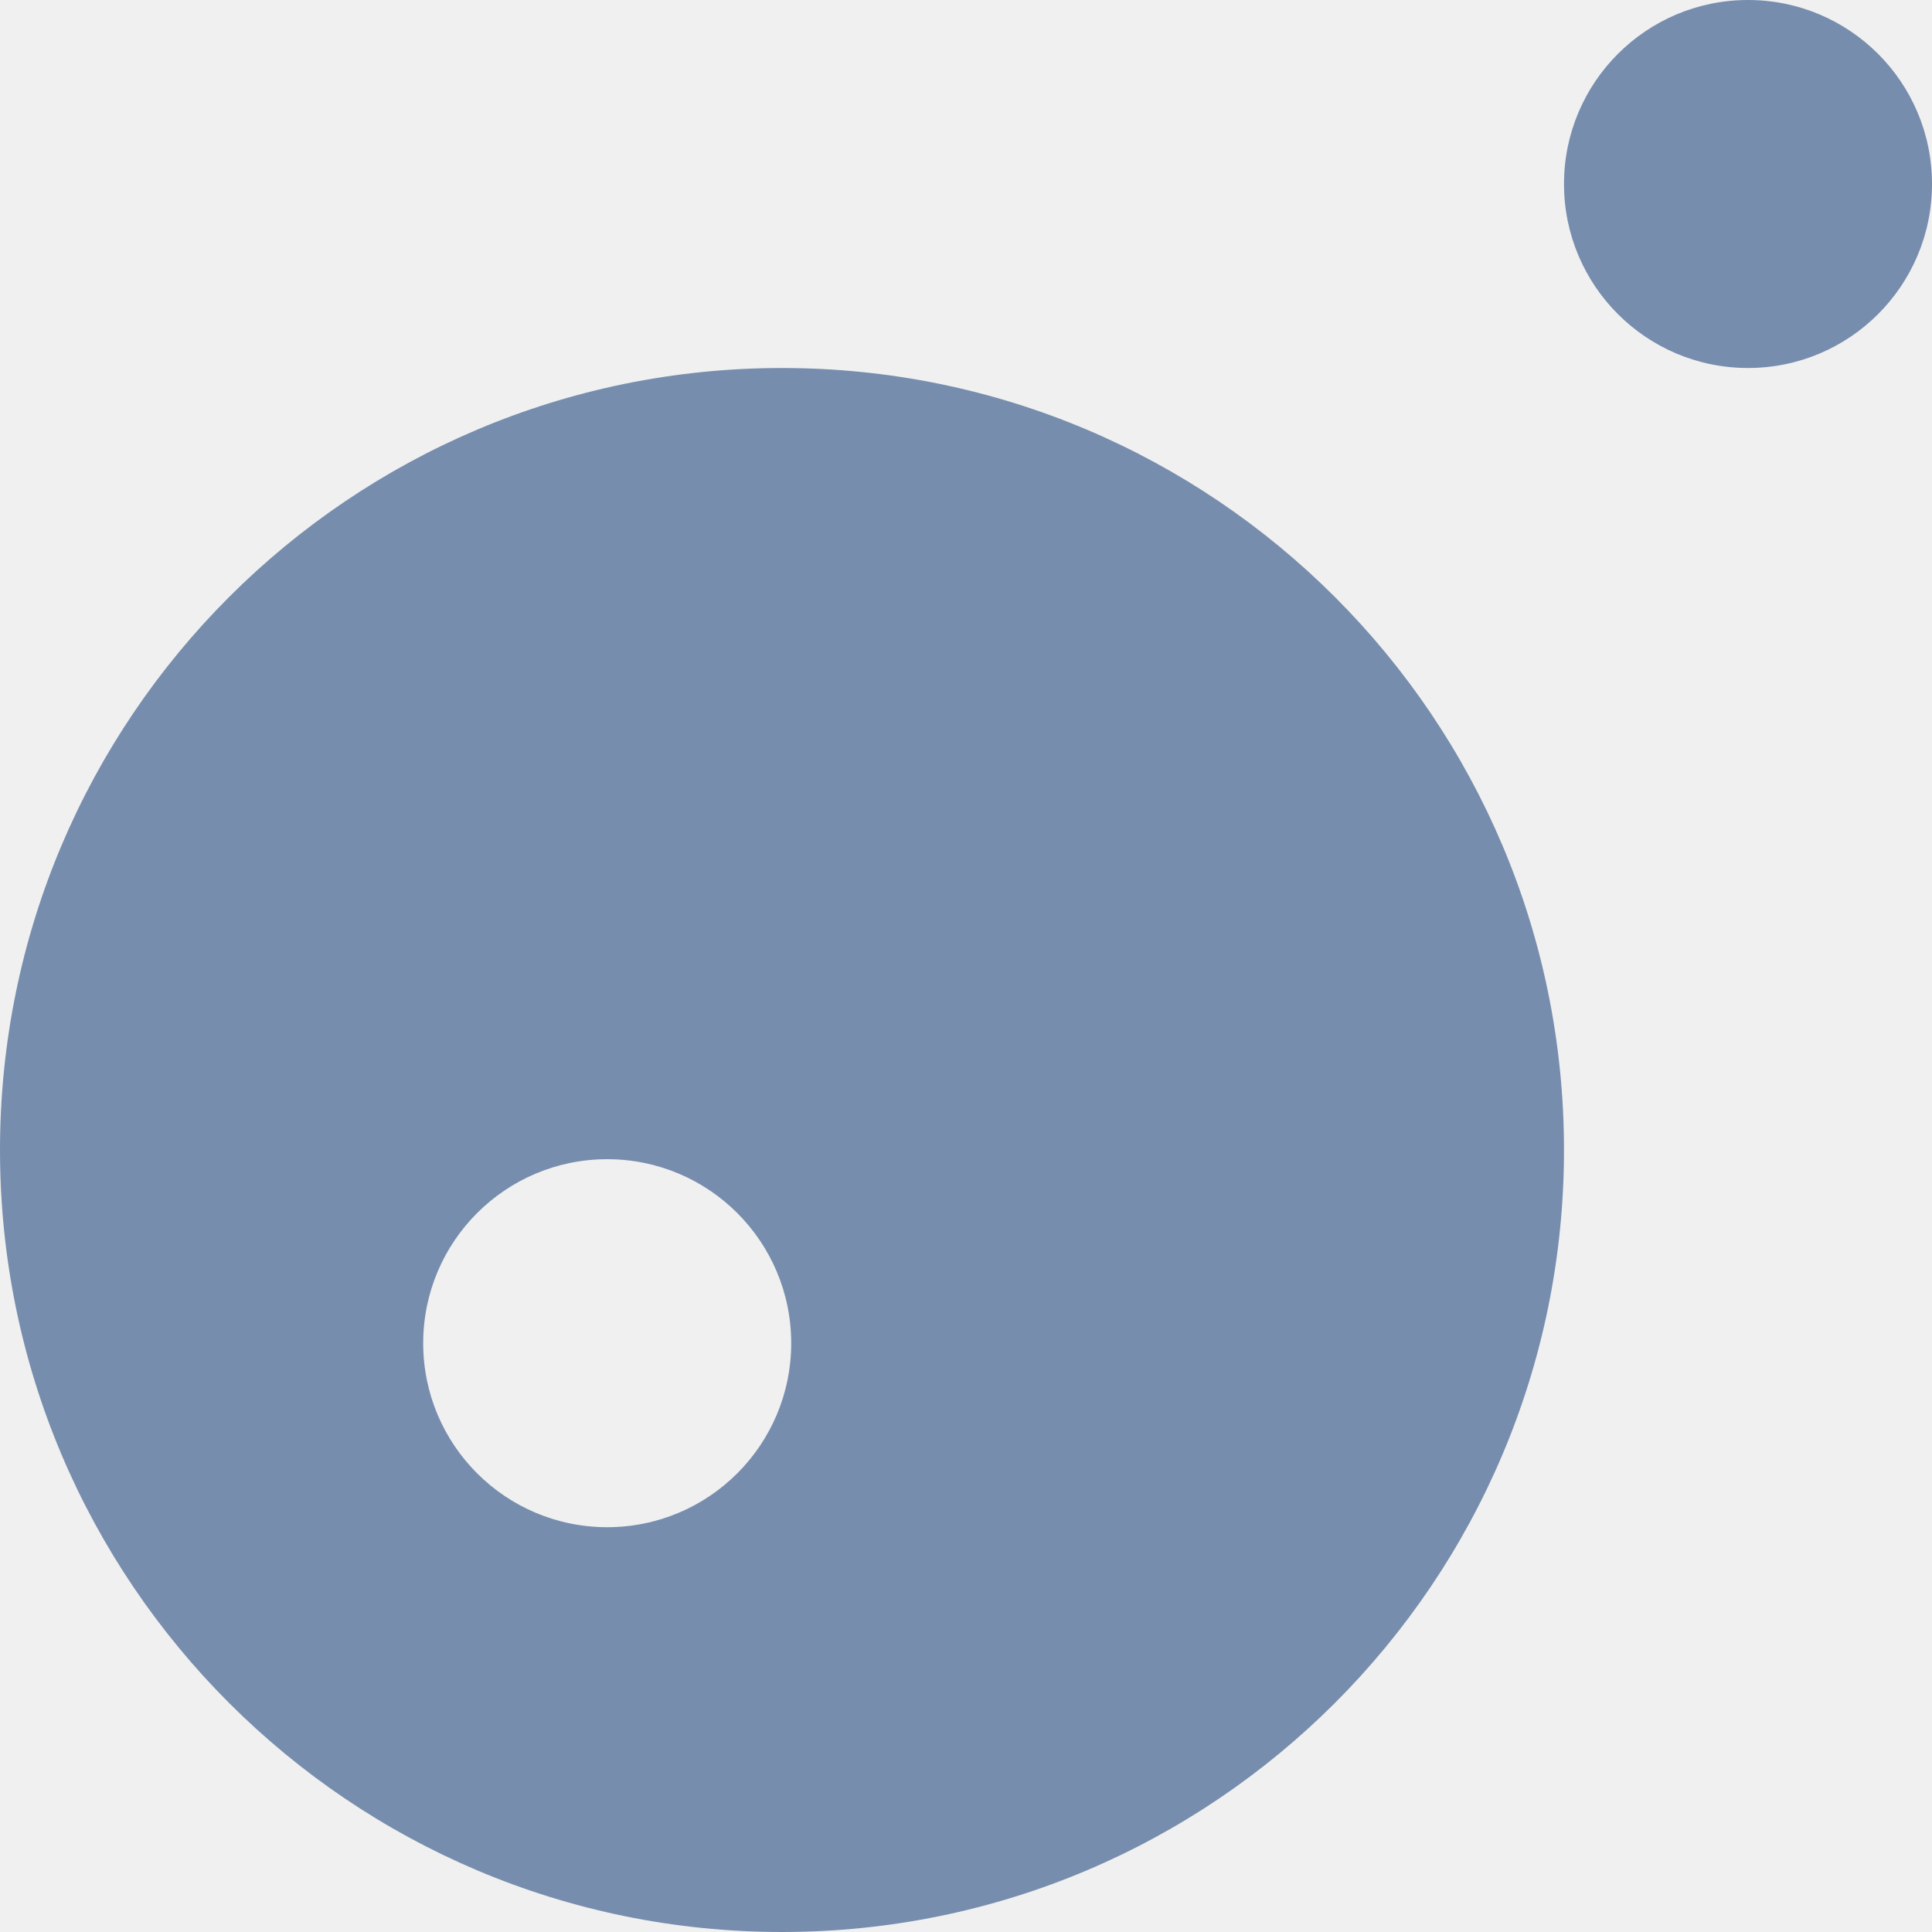
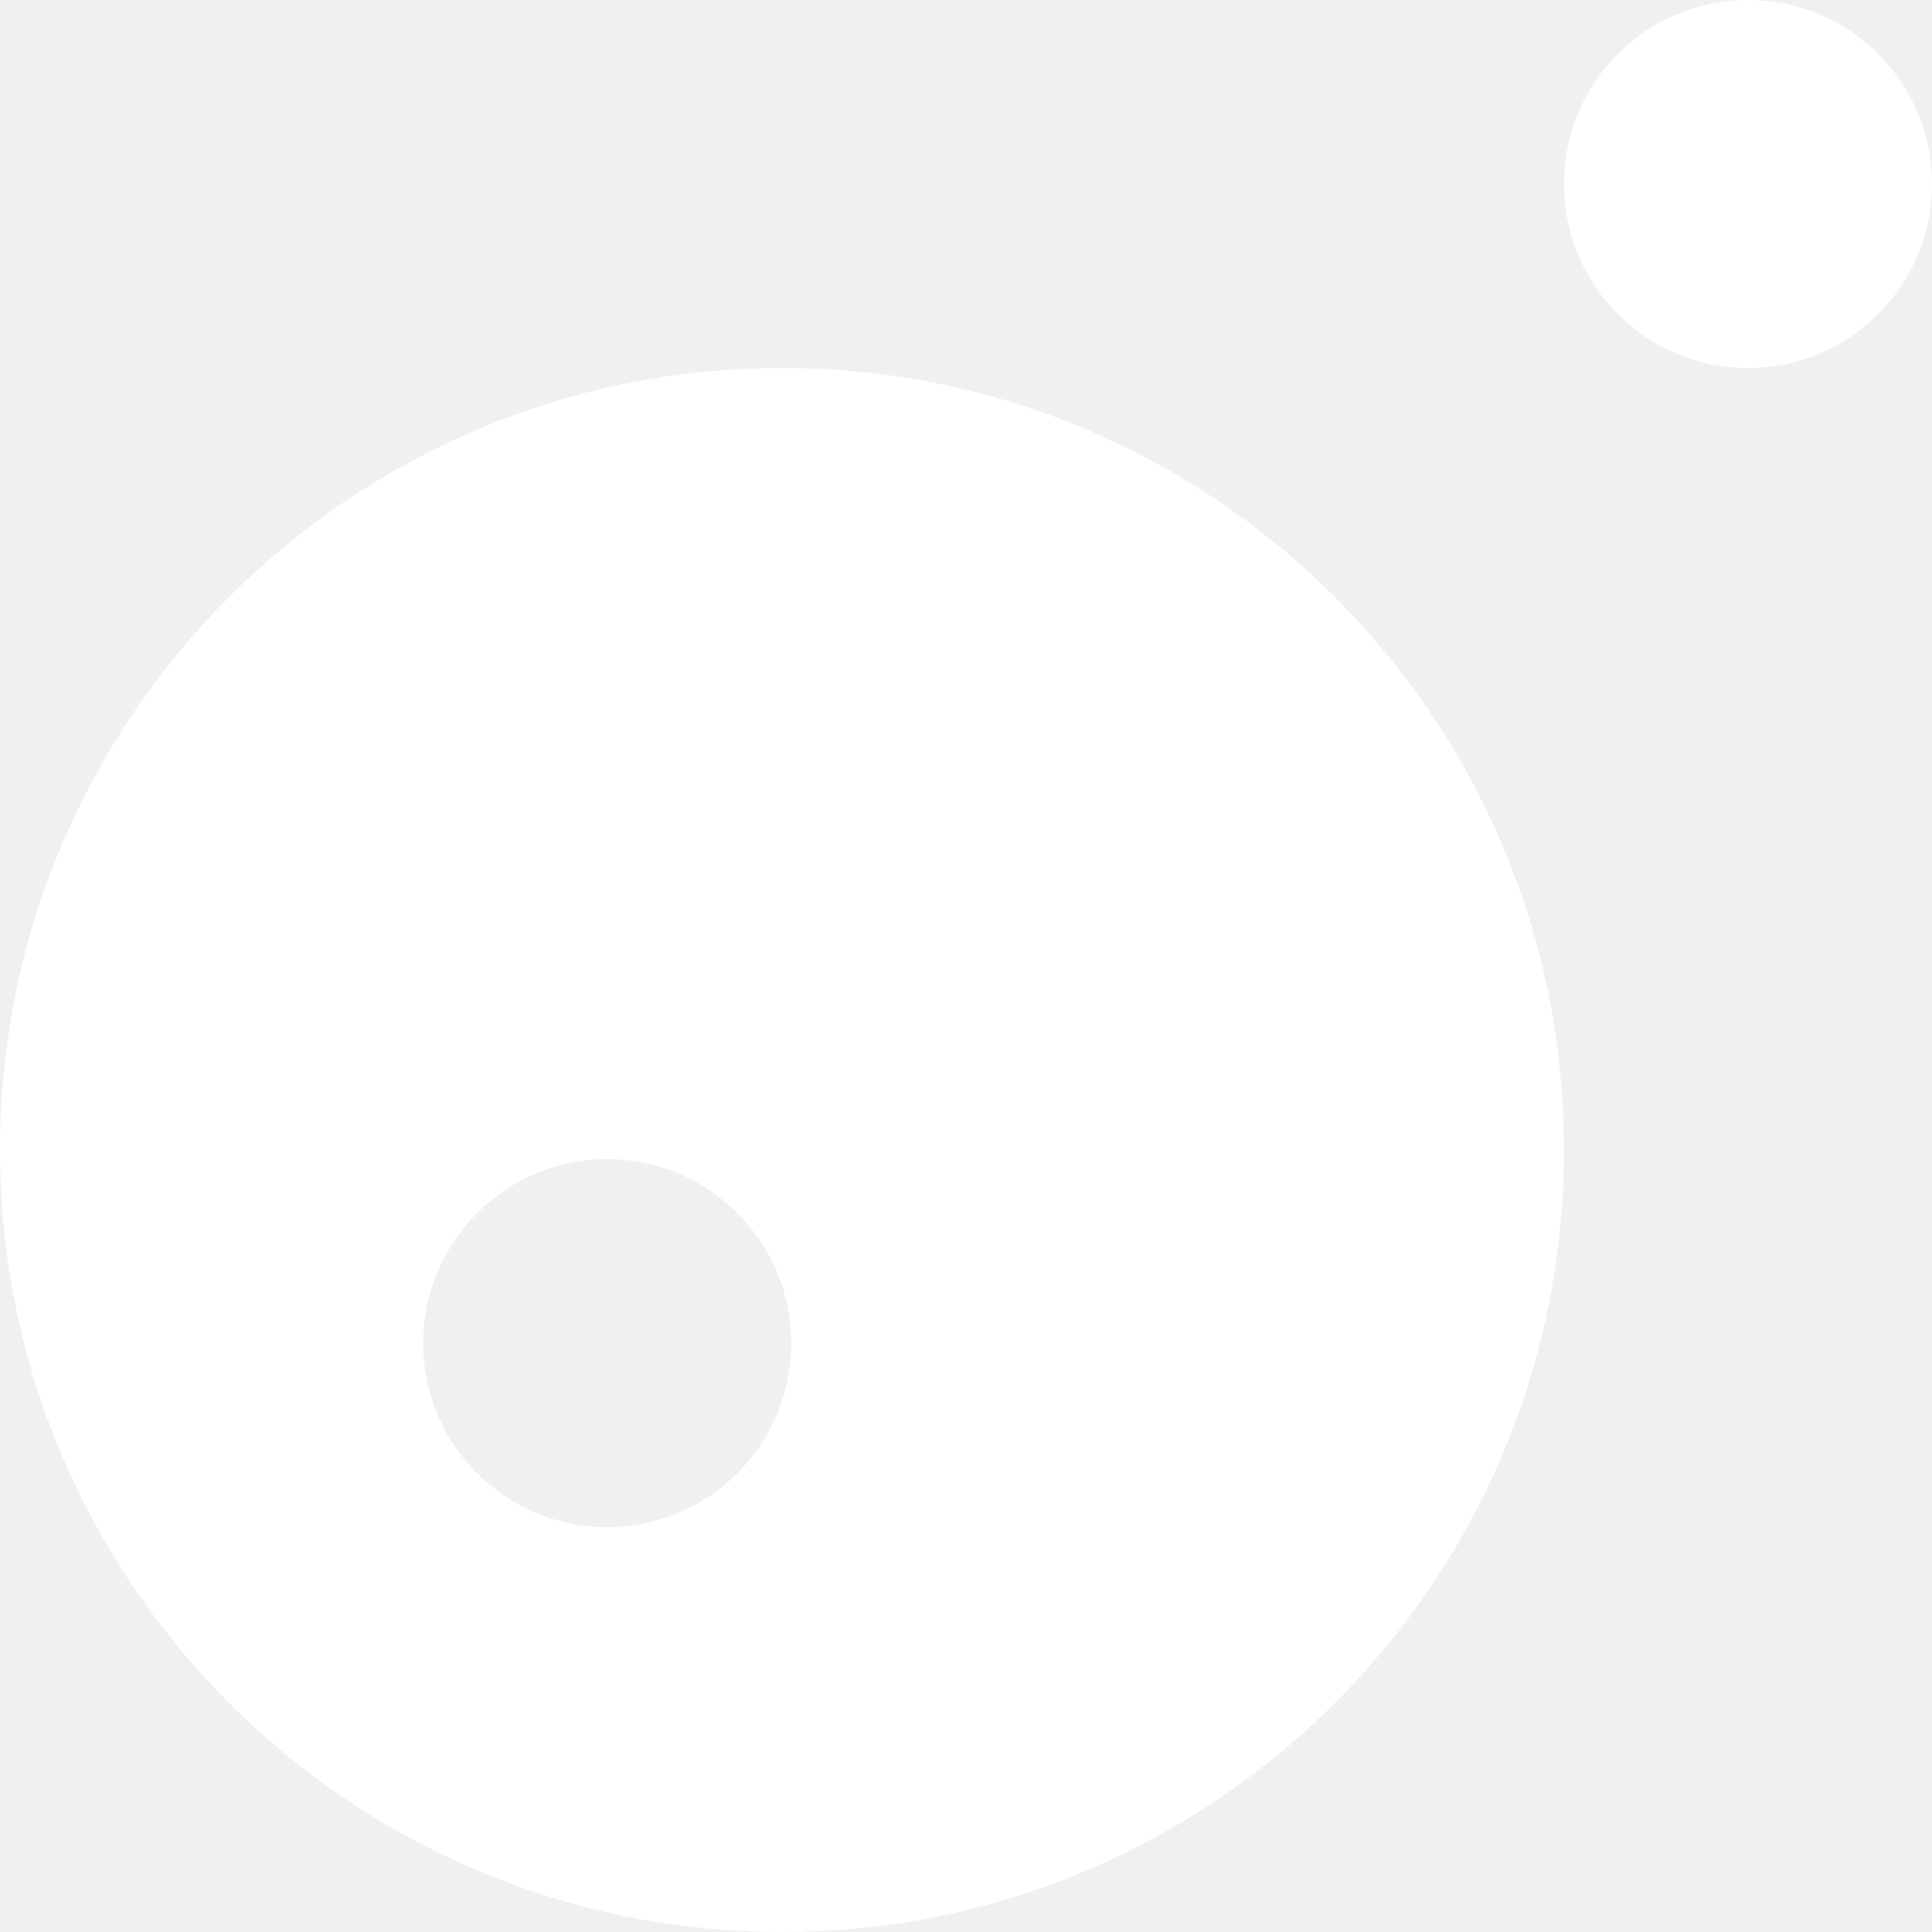
<svg xmlns="http://www.w3.org/2000/svg" width="105px" height="105px" viewBox="0 0 105 105" version="1.1">
  <g id="Page-1" stroke="none" stroke-width="1" fill="none" fill-rule="evenodd">
-     <g id="Desktop-HD" transform="translate(-407, -1025)" fill="#778dae">
+     <g id="Desktop-HD" transform="translate(-407, -1025)" fill="#FFFFFF">
      <path d="M449.5,1130 C472.972,1130 492,1110.972 492,1087.5 C492,1064.028 472.972,1045 449.5,1045 C426.028,1045 407,1064.028 407,1087.5 C407,1110.972 426.028,1130 449.5,1130 Z M440,1108 C445.523,1108 450,1103.523 450,1098 C450,1092.477 445.523,1088 440,1088 C434.477,1088 430,1092.477 430,1098 C430,1103.523 434.477,1108 440,1108 Z M502,1045 C507.523,1045 512,1040.523 512,1035 C512,1029.477 507.523,1025 502,1025 C496.477,1025 492,1029.477 492,1035 C492,1040.523 496.477,1045 502,1045 Z" id="Combined-Shape" />
    </g>
  </g>
</svg>
